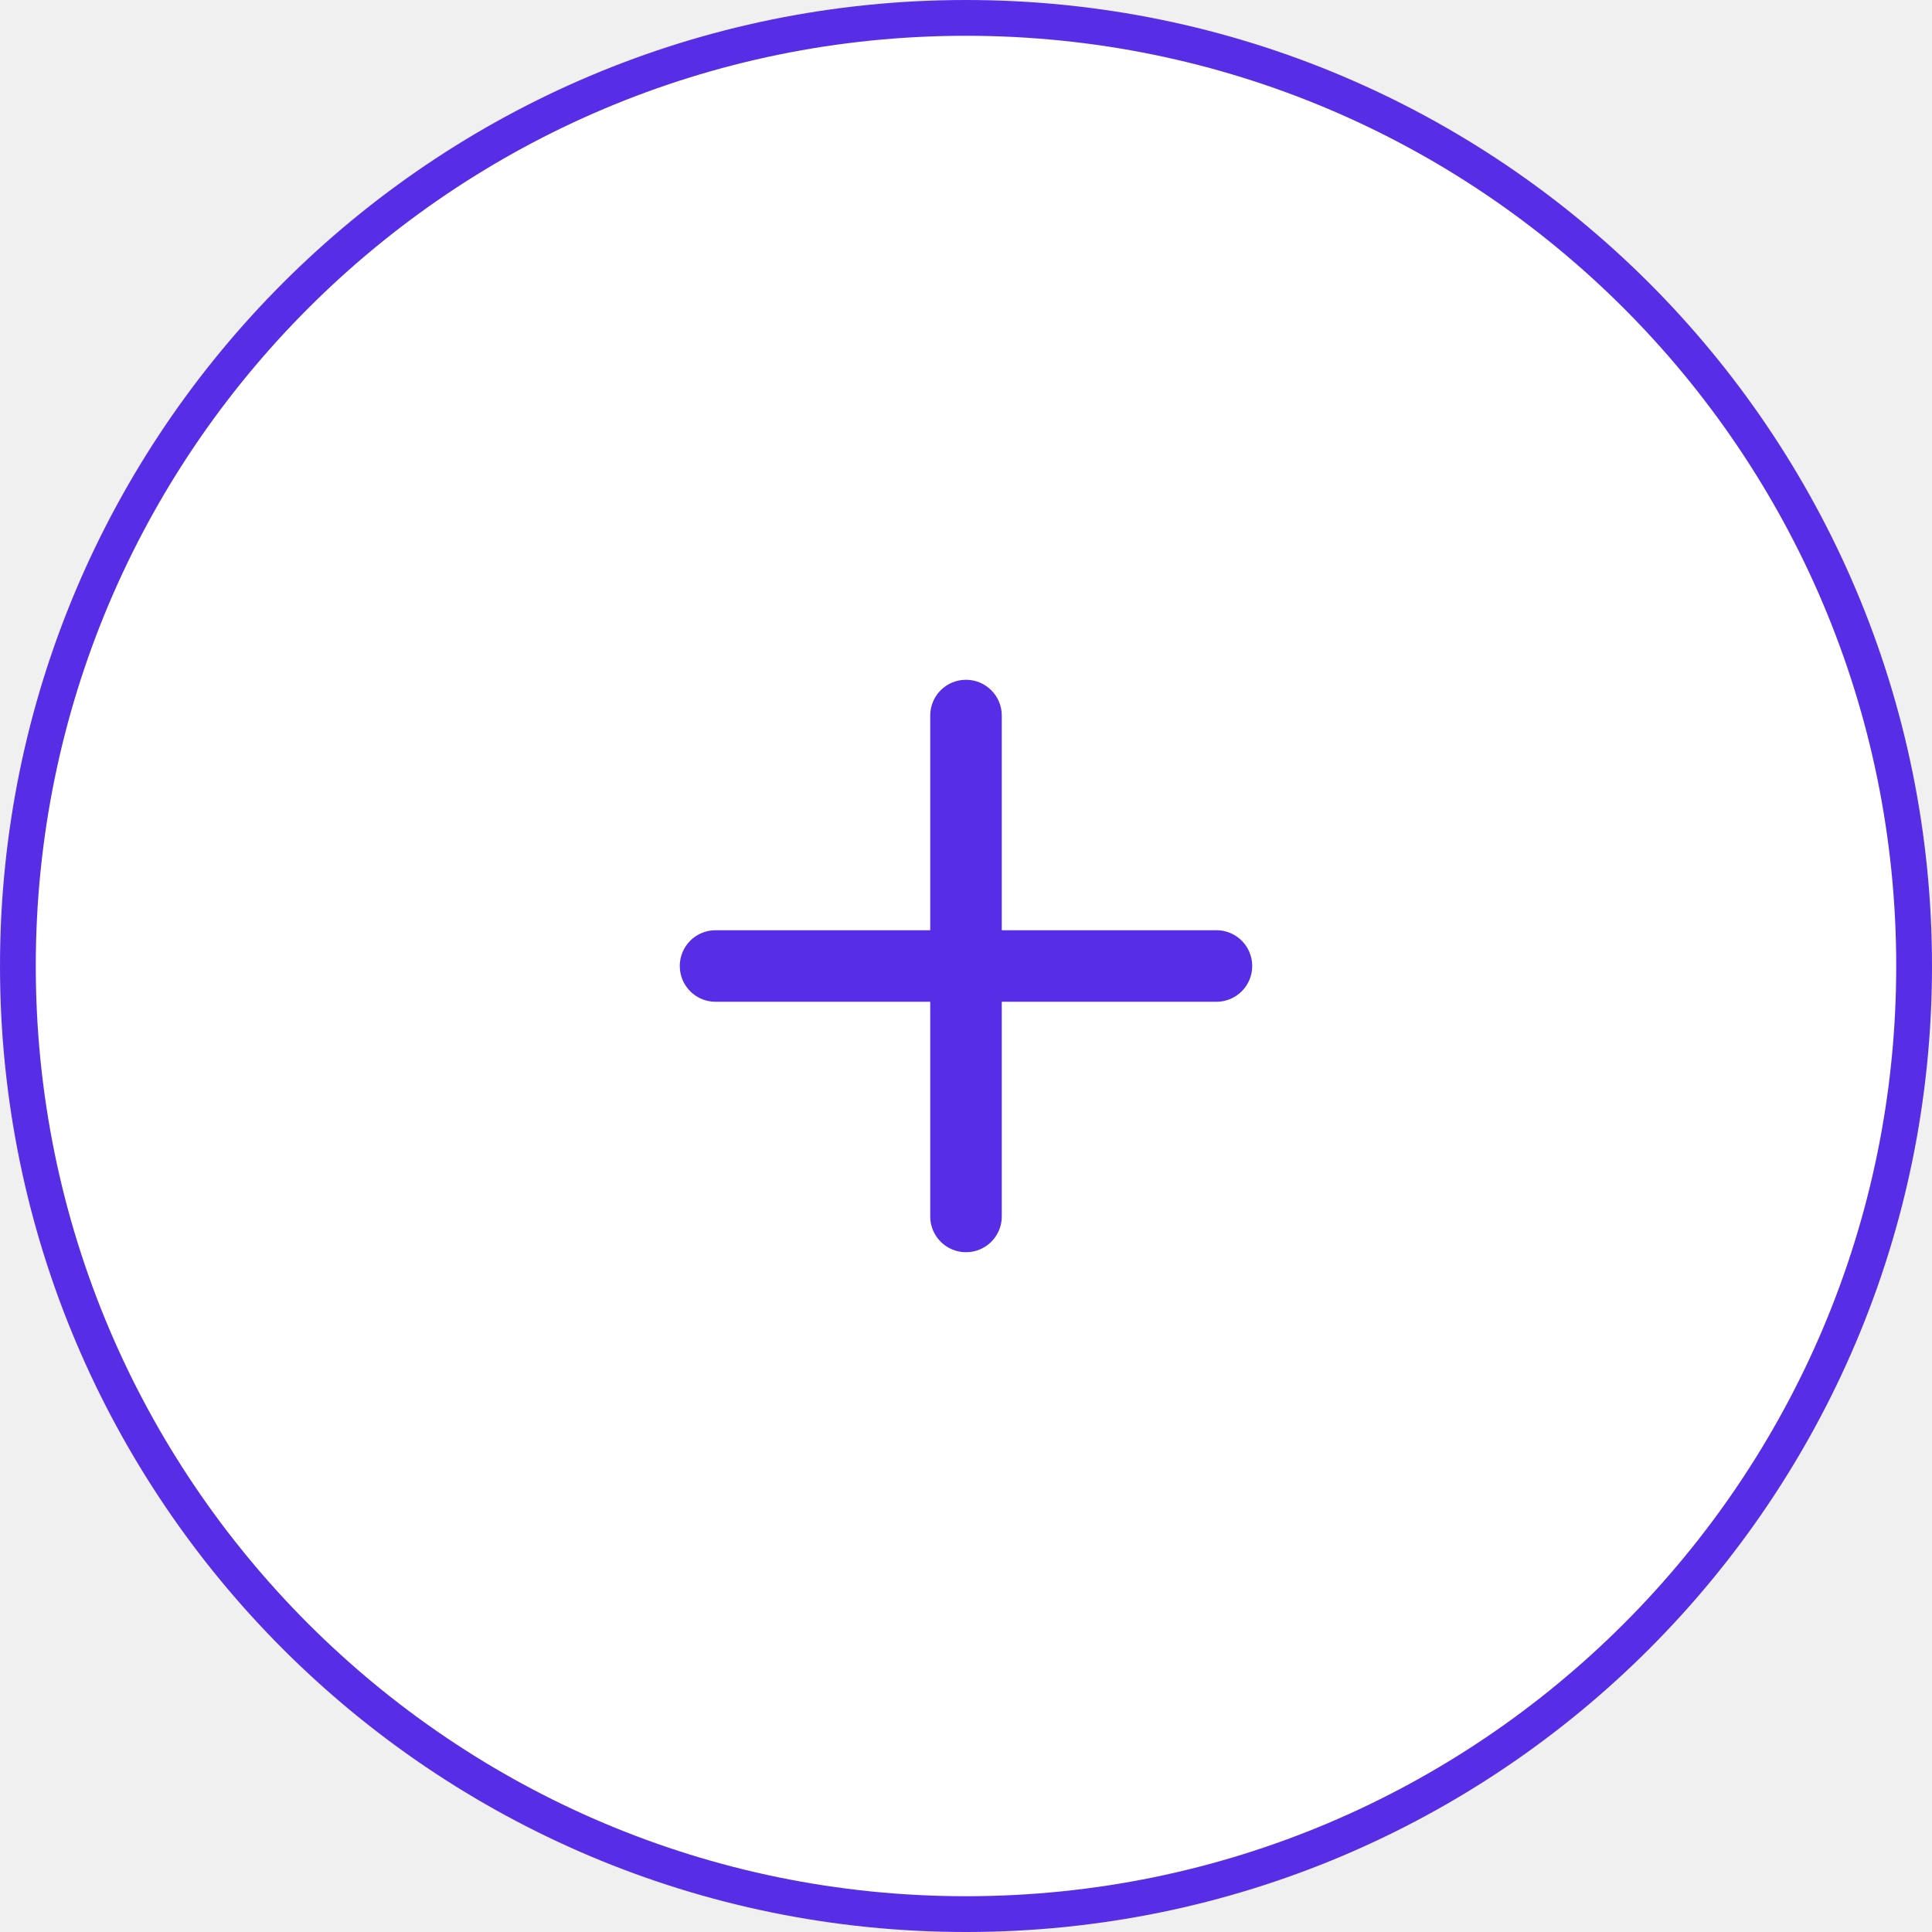
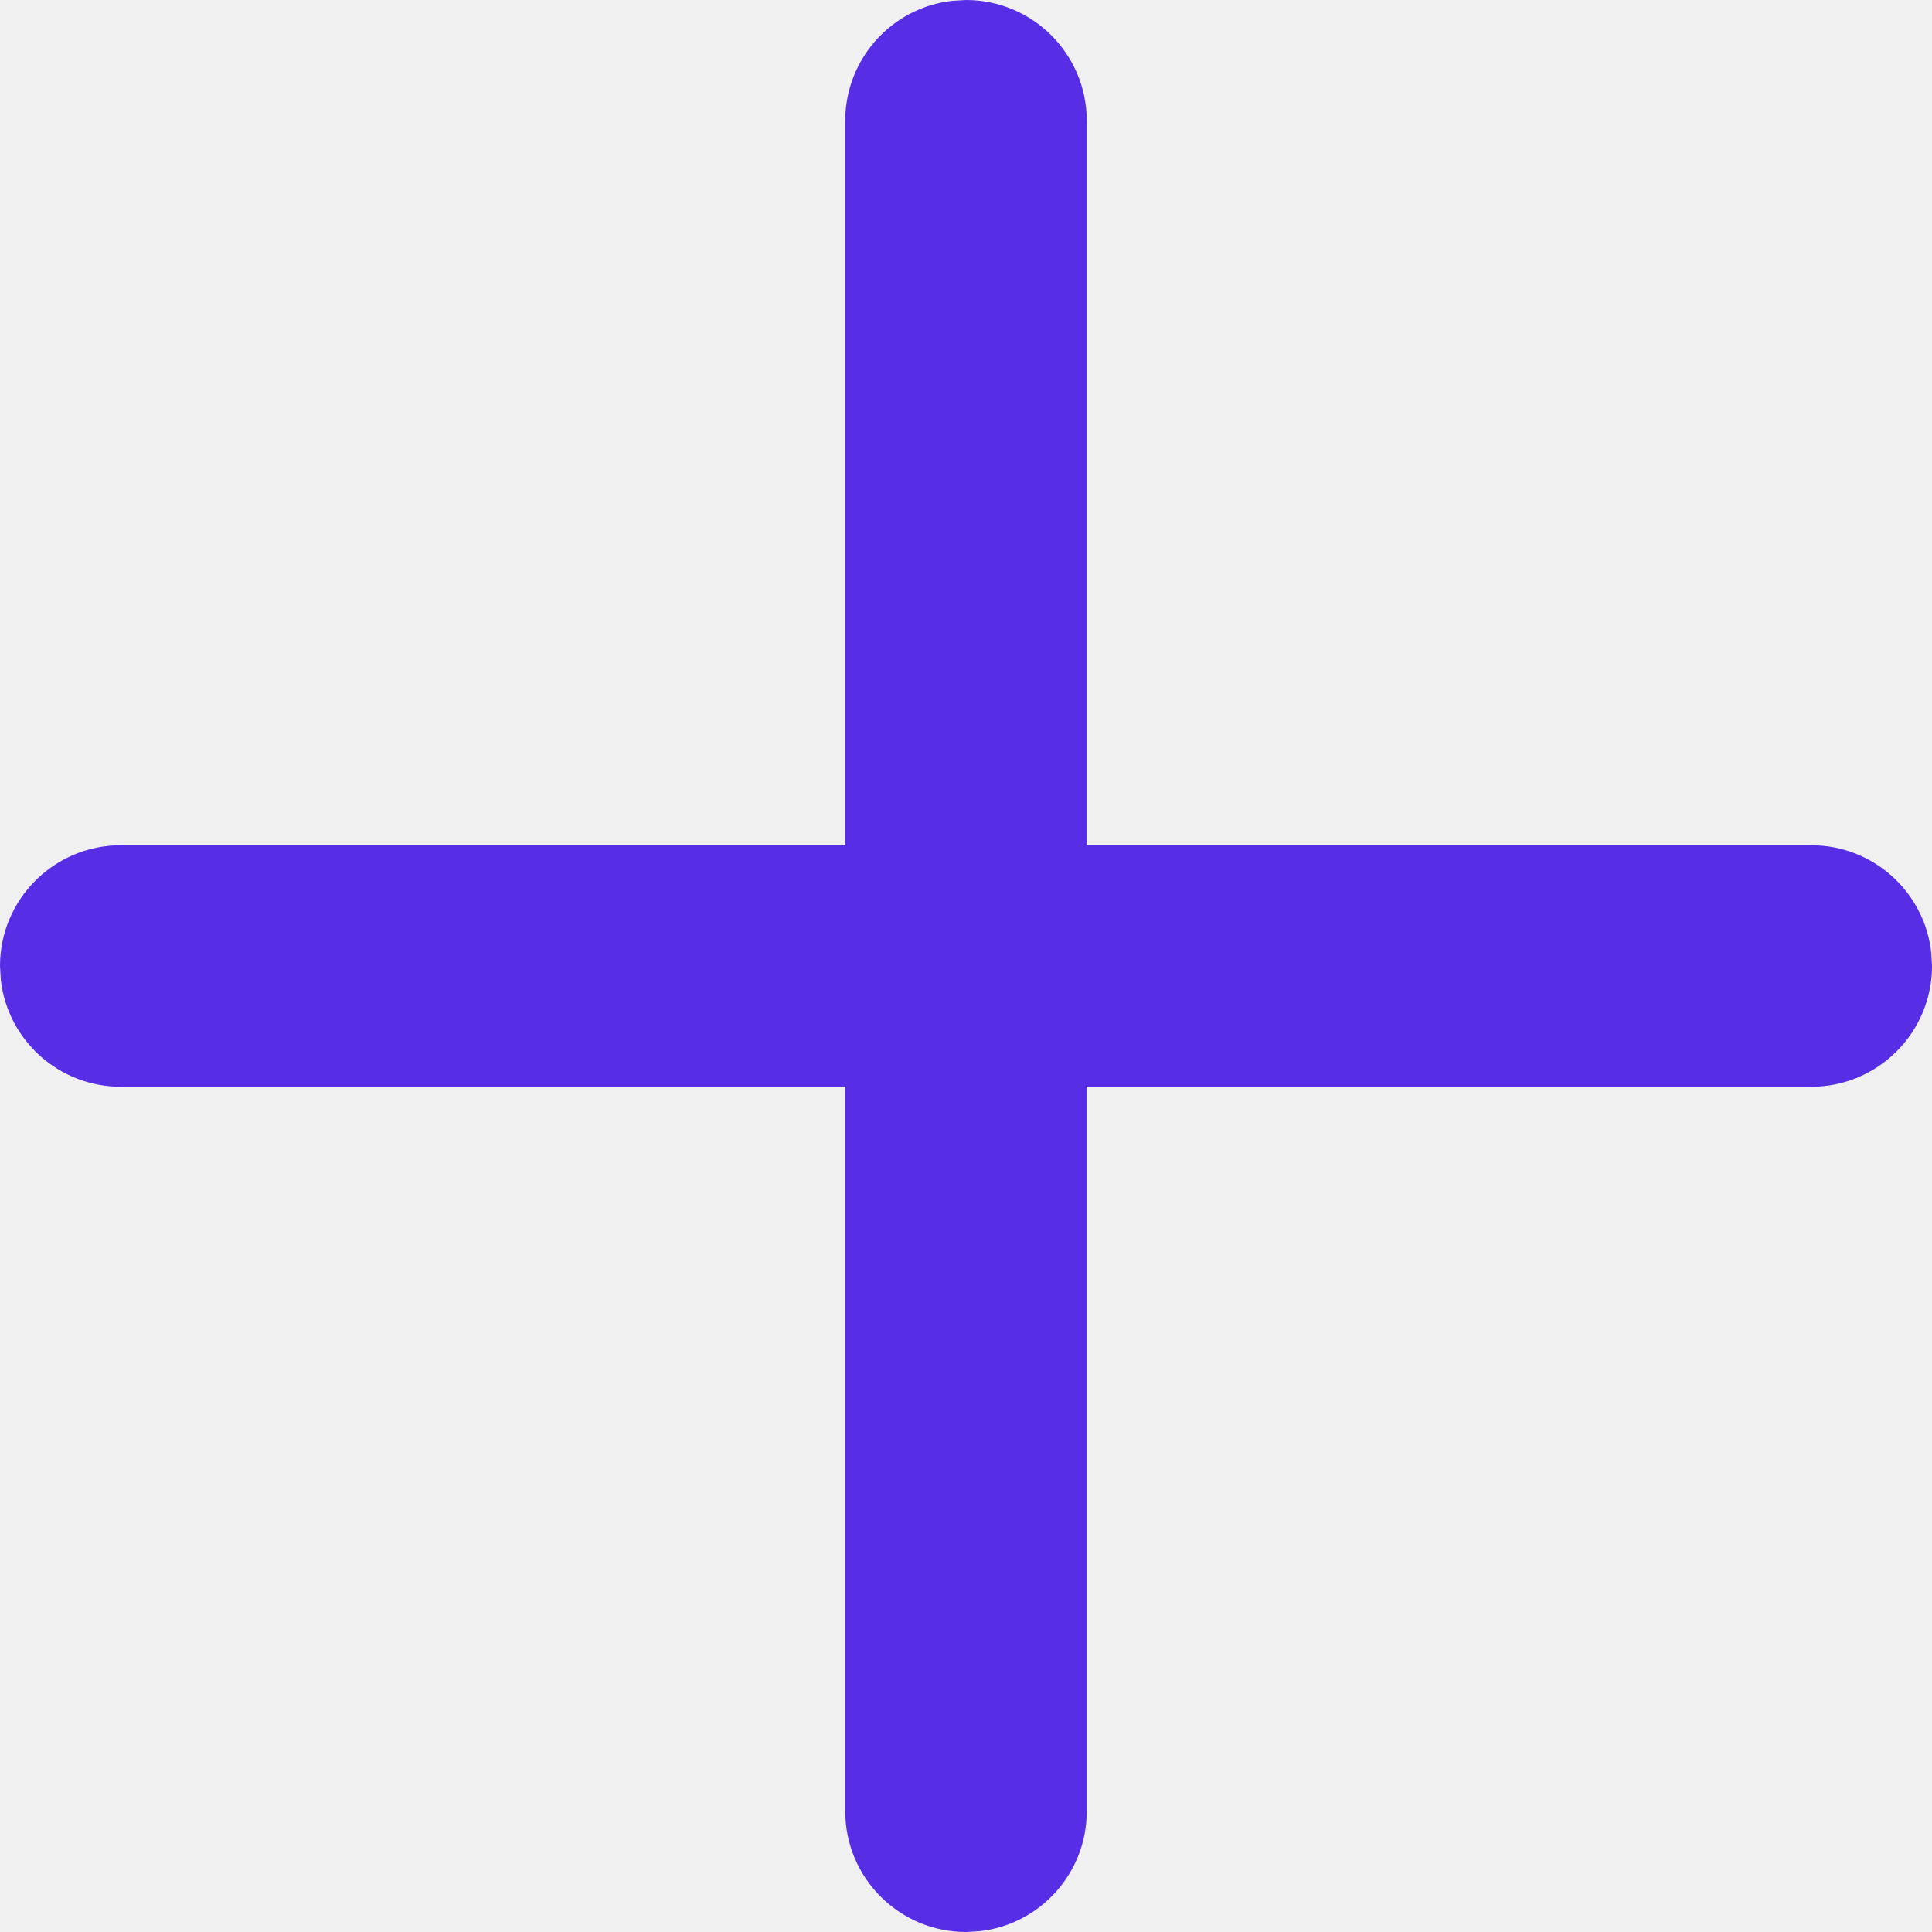
- <svg xmlns="http://www.w3.org/2000/svg" xmlns:xlink="http://www.w3.org/1999/xlink" width="54px" height="54px" viewBox="0 0 54 54" version="1.1">
+ <svg xmlns="http://www.w3.org/2000/svg" xmlns:xlink="http://www.w3.org/1999/xlink" width="16px" height="16px" viewBox="0 0 16 16" version="1.1">
  <defs>
-     <path d="M27,19 C27.552,19 28,19.448 28,20 L28,20 L28,26 L34,26 C34.513,26 34.936,26.386 34.993,26.883 L35,27 C35,27.552 34.552,28 34,28 L34,28 L28,28 L28,34 C28,34.513 27.614,34.936 27.117,34.993 L27,35 C26.448,35 26,34.552 26,34 L26,34 L26,28 L20,28 C19.487,28 19.064,27.614 19.007,27.117 L19,27 C19,26.448 19.448,26 20,26 L20,26 L26,26 L26,20 C26,19.487 26.386,19.064 26.883,19.007 Z" id="path-1" />
+     <path d="M8,0 C8.552,0 9,0.448 9,1 L9,1 L9,7 L15,7 C15.513,7 15.936,7.386 15.993,7.883 L16,8 C16,8.552 15.552,9 15,9 L15,9 L9,9 L9,15 C9,15.513 8.614,15.936 8.117,15.993 L8,16 C7.448,16 7,15.552 7,15 L7,15 L7,9 L1,9 C0.487,9 0.064,8.614 0.007,8.117 L0,8 C0,7.448 0.448,7 1,7 L1,7 L7,7 L7,1 C7,0.487 7.386,0.064 7.883,0.007 Z" id="path-1" />
  </defs>
  <g id="GIFOS" stroke="none" stroke-width="1" fill="none" fill-rule="evenodd">
-     <g id="00-UI-Kit" transform="translate(-169, -2765)">
-       <g id="button-crear-gifo" transform="translate(169, 2765)">
-         <g id="Group-3">
-           <circle id="Oval-3" stroke="#572EE5" fill="#FFFFFF" fill-rule="nonzero" cx="27" cy="27" r="26.5" />
-           <mask id="mask-2" fill="white">
-             <use xlink:href="#path-1" />
-           </mask>
-           <use id="button-crear-gifo" fill="#572EE5" fill-rule="nonzero" xlink:href="#path-1" />
-         </g>
+     <g id="00-UI-Kit" transform="translate(-188, -2784)">
+       <g id="button-crear-gifo" transform="translate(188, 2784)">
+         <mask id="mask-2" fill="white">
+           <use xlink:href="#path-1" />
+         </mask>
+         <use fill="#572EE5" fill-rule="nonzero" xlink:href="#path-1" />
      </g>
    </g>
  </g>
</svg>
